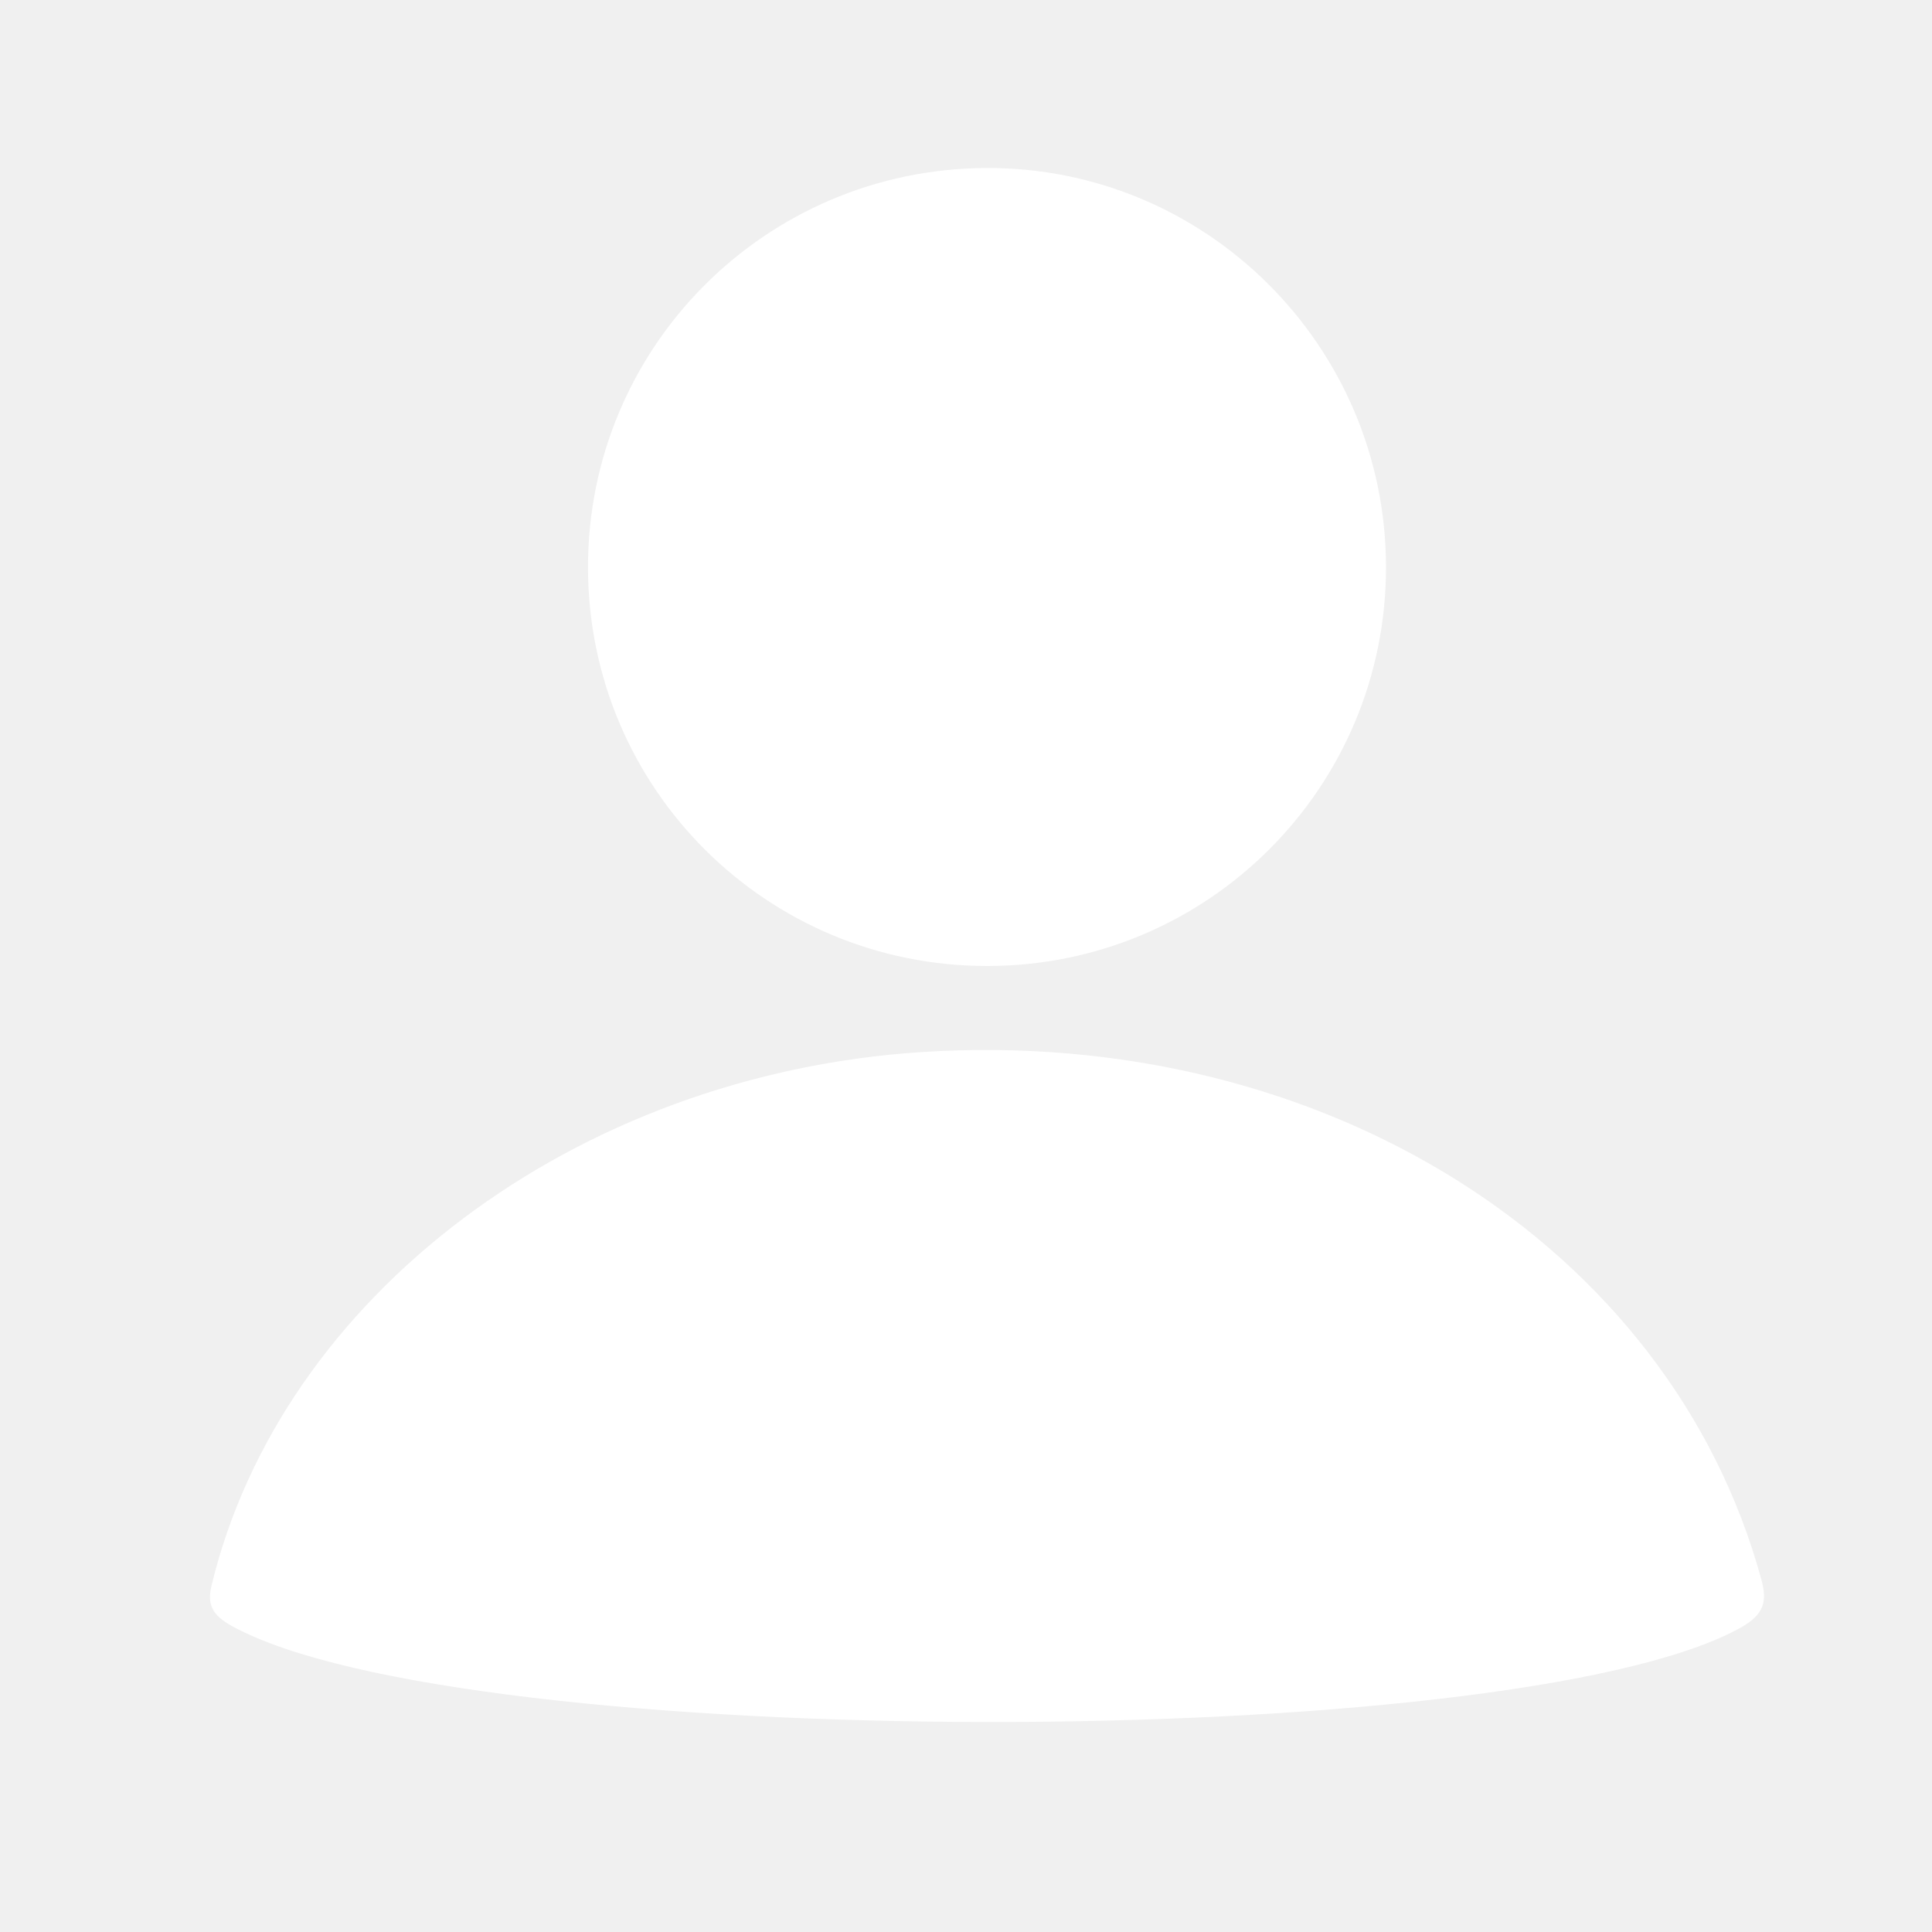
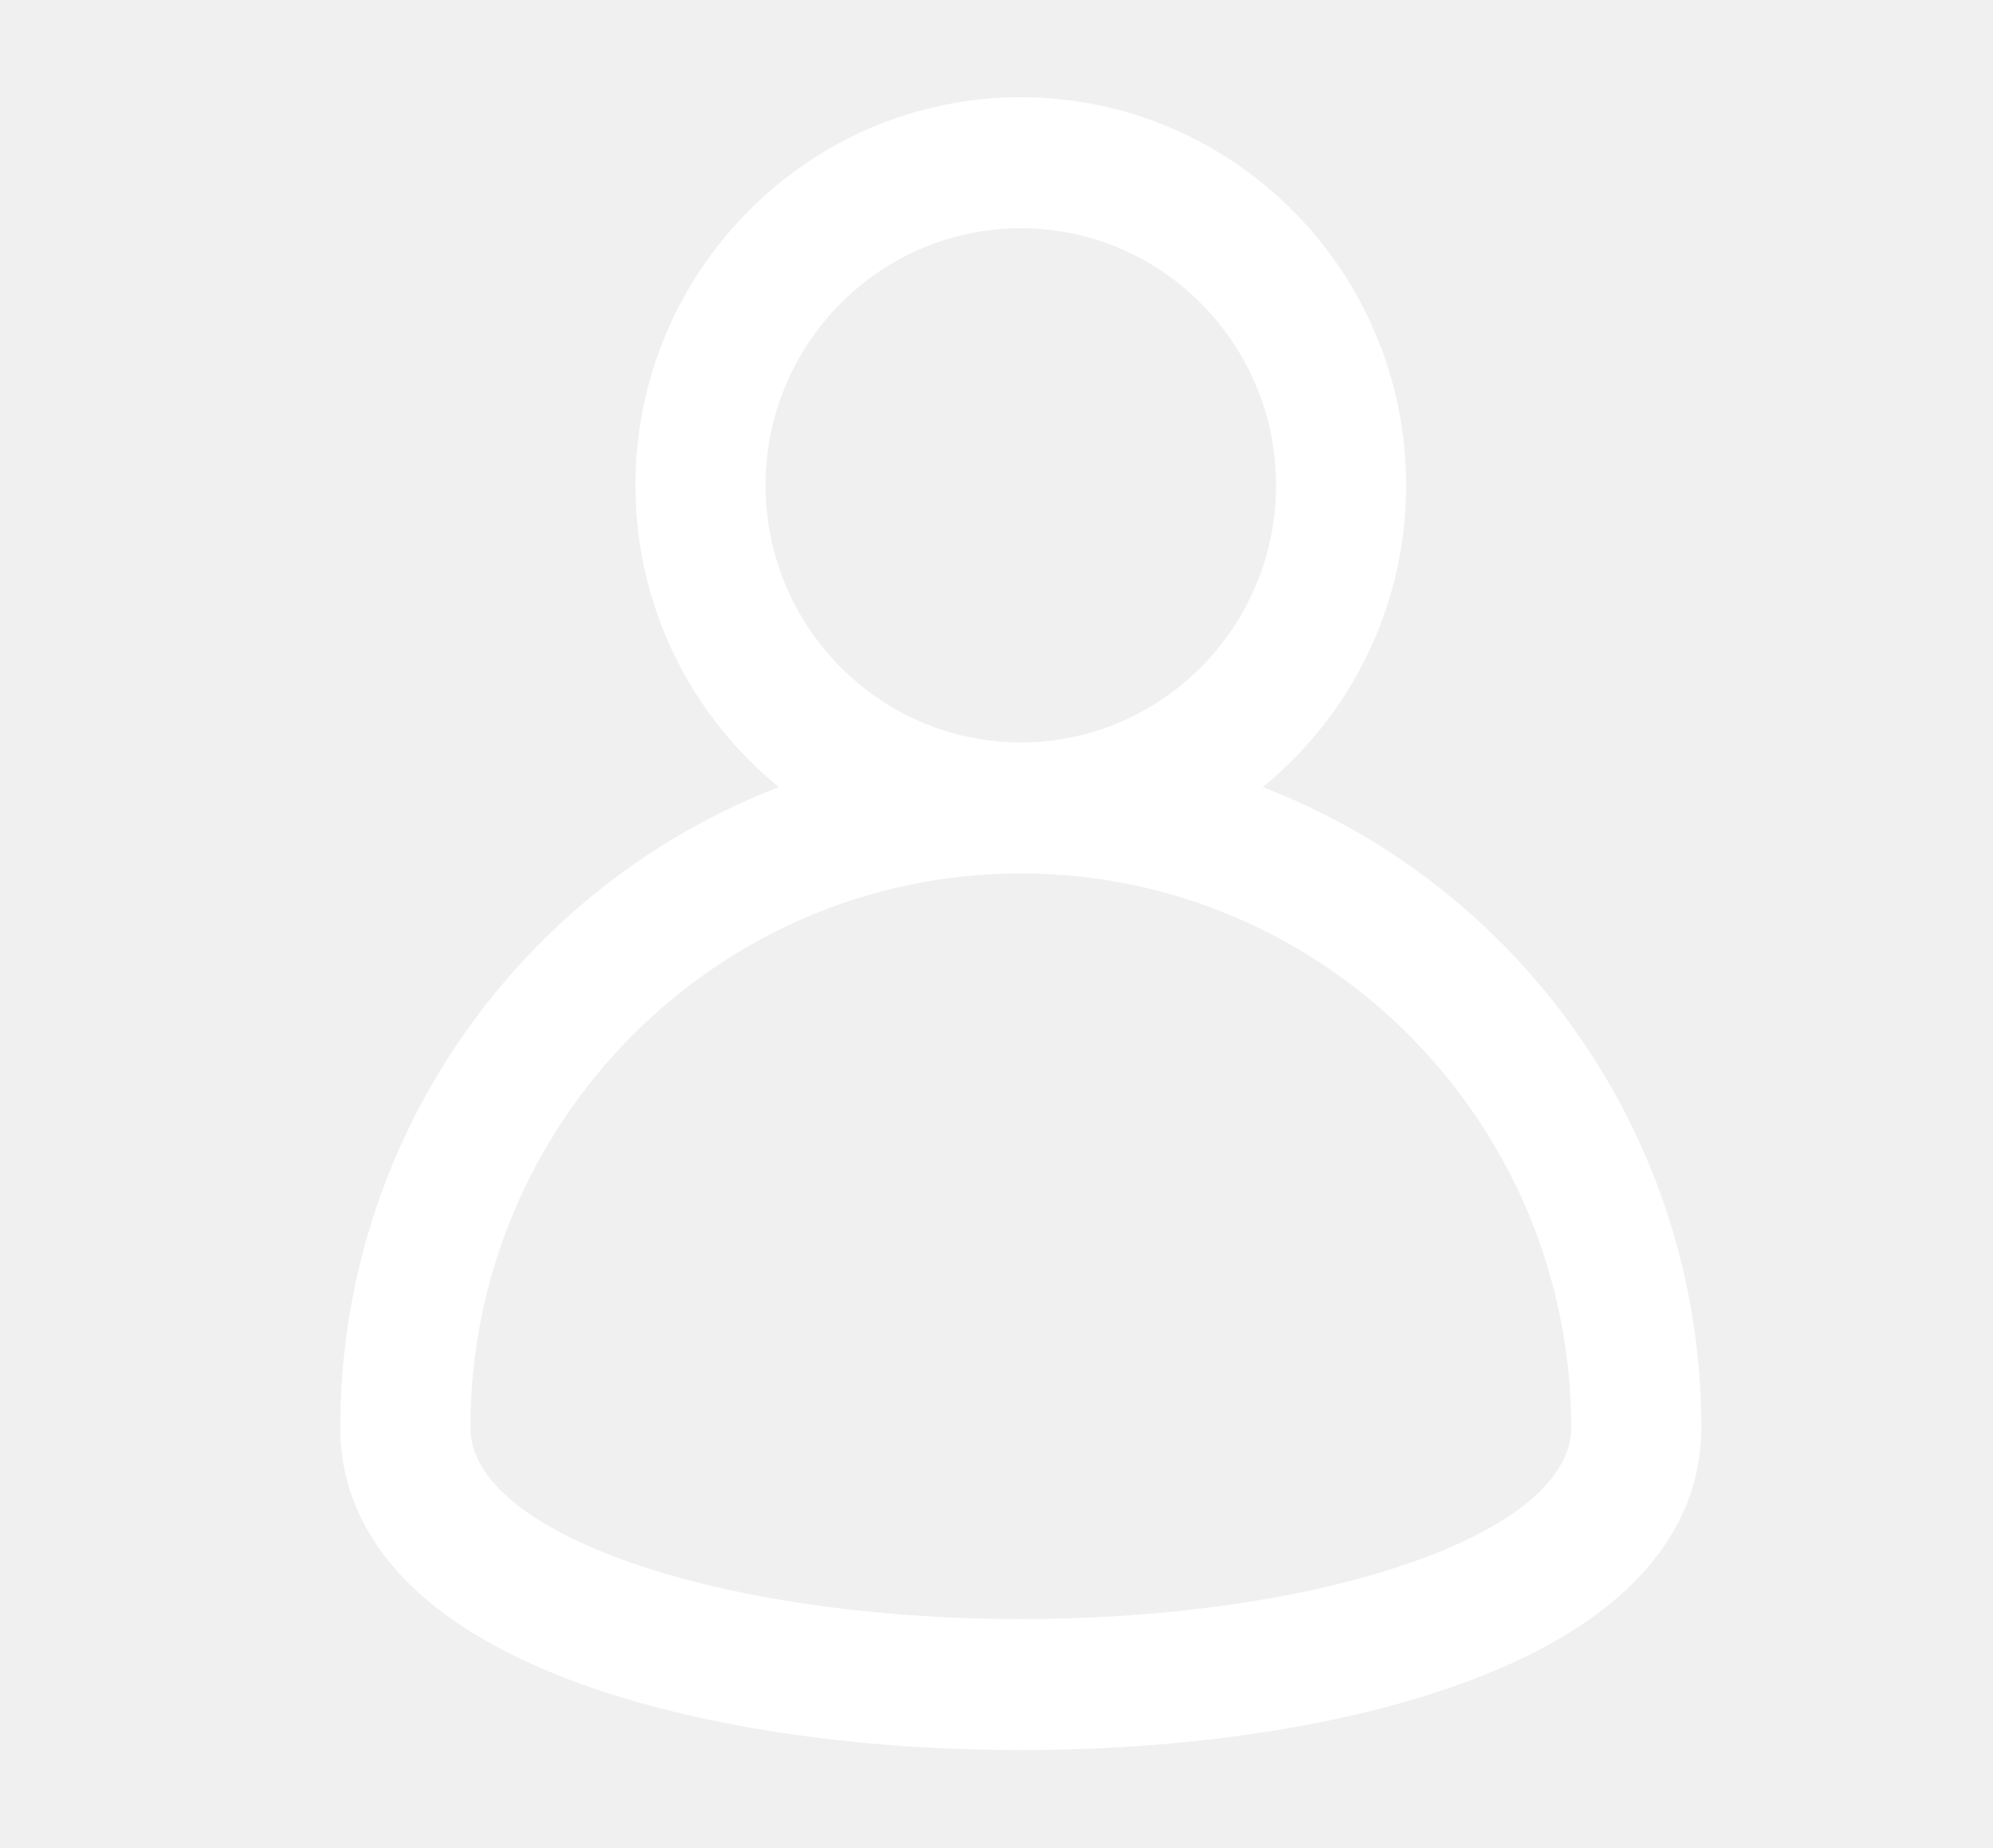
- <svg xmlns="http://www.w3.org/2000/svg" width="46px" height="46px" viewBox="0 0 46 46" version="1.1">
-   <g id="Artboard-Copy-3" stroke="none" stroke-width="1" fill="none" fill-rule="evenodd">
-     <g id="Group-8" transform="translate(5, 4)" fill="#FFFFFF">
-       <path d="M18.476,0 C13.216,0.026 8.986,4.28 9,9.529 C9.014,14.784 13.265,19.012 18.524,19 C23.779,18.988 28.015,14.733 28,9.481 C27.985,4.231 23.709,-0.026 18.476,0" id="Path" />
-       <path d="M36.415,34.77 C37.009,34.445 37.081,34.132 36.936,33.604 C34.76,25.635 26.472,20.427 16.933,21.05 C8.7,21.588 1.701,26.856 0.037,33.75 C-0.072,34.201 0.05,34.453 0.515,34.711 C6,37.746 30.956,37.76 36.415,34.77 Z" id="Path" />
-     </g>
+ <svg xmlns="http://www.w3.org/2000/svg" xmlns:xlink="http://www.w3.org/1999/xlink" width="41px" height="38px" viewBox="0 0 41 38" version="1.1">
+   <defs>
+     <path d="M0,0 L41,0 L41,38 L0,38 L0,0 Z" id="path-1" />
+   </defs>
+   <g id="Frame" stroke="none" fill="none" xlink:href="#path-1" fill-rule="evenodd">
+     <path d="M21,33.305 C14.756,33.305 9.677,31.54 9.677,29.371 C9.677,23.083 14.756,17.967 21,17.967 C27.244,17.967 32.323,23.083 32.323,29.371 C32.323,31.54 27.244,33.305 21,33.305 M15.749,9.983 C15.749,7.068 18.105,4.695 21,4.695 C23.895,4.695 26.251,7.068 26.251,9.983 C26.251,12.899 23.895,15.272 21,15.272 C18.105,15.272 15.749,12.899 15.749,9.983 M25.976,16.192 C27.774,14.728 28.927,12.489 28.927,9.983 C28.927,5.581 25.371,2 21,2 C16.629,2 13.073,5.581 13.073,9.983 C13.073,12.489 14.226,14.728 16.024,16.192 C10.754,18.217 7,23.36 7,29.371 C7,30.937 7.838,33.115 11.833,34.597 C14.273,35.502 17.529,36 21,36 C24.471,36 27.727,35.502 30.167,34.597 C34.162,33.115 35,30.937 35,29.371 C35,23.36 31.246,18.217 25.976,16.192" id="Fill-1-Copy" fill="#FFFFFF" />
  </g>
</svg>
